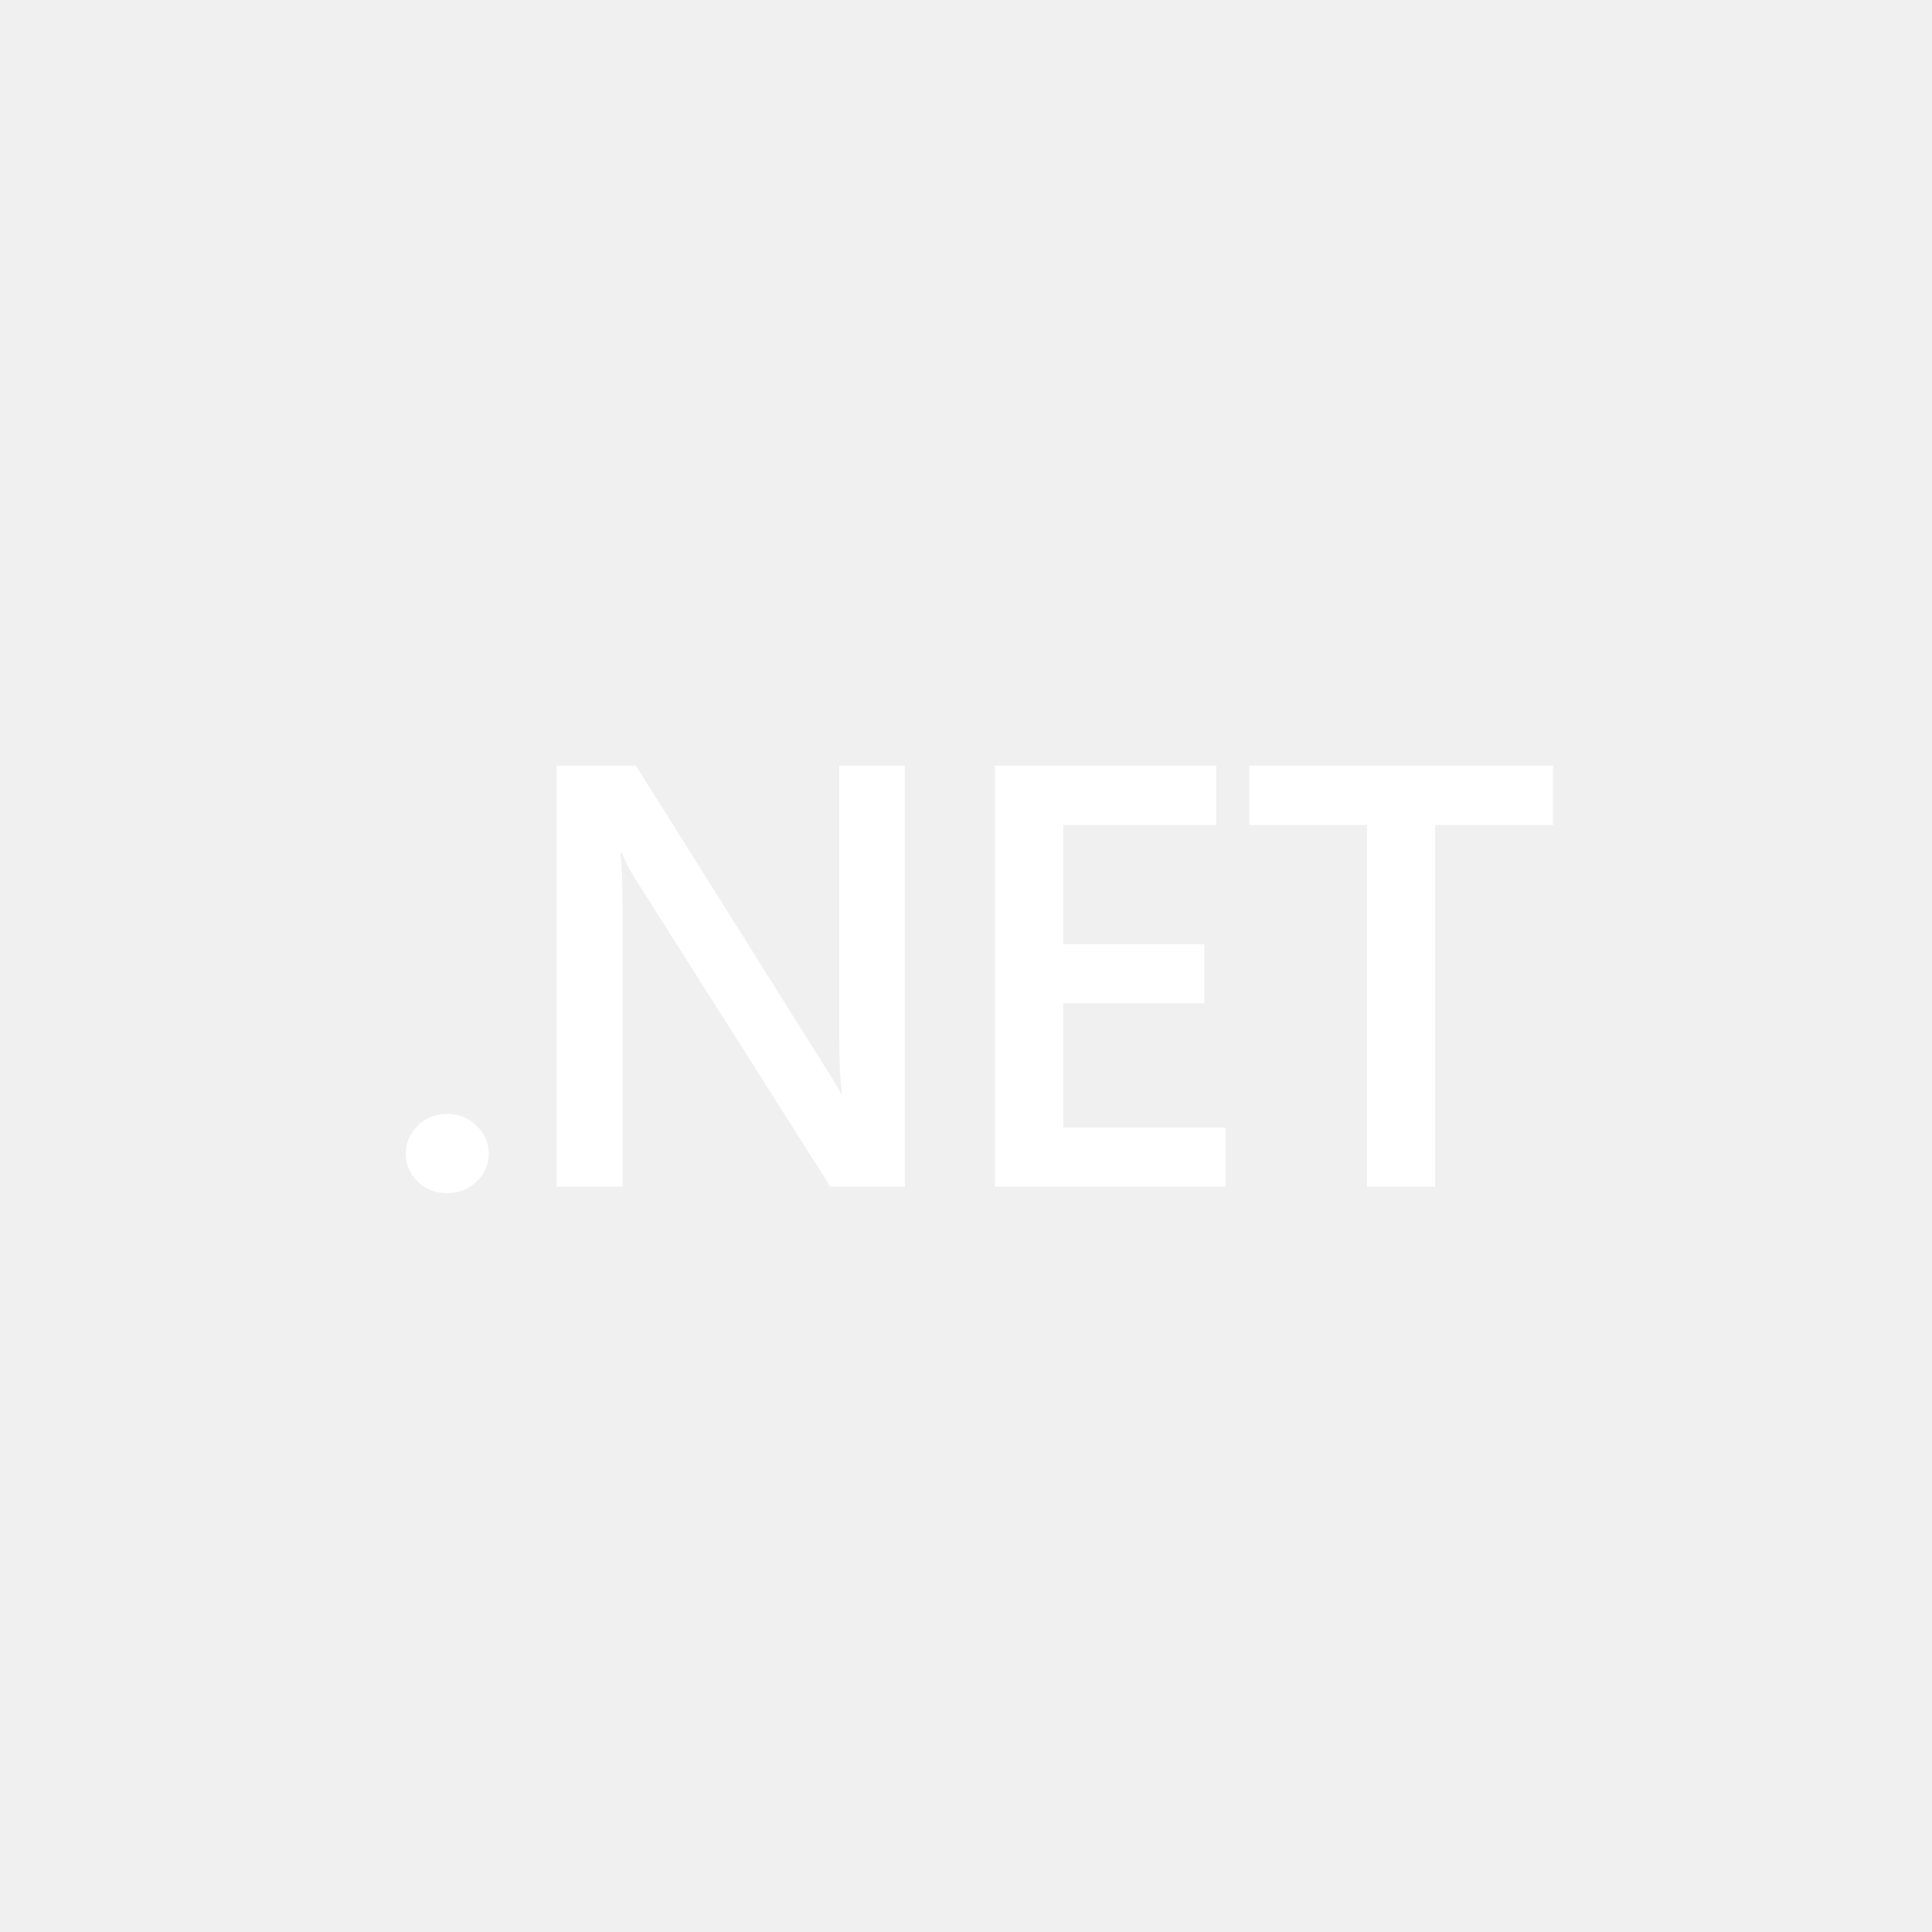
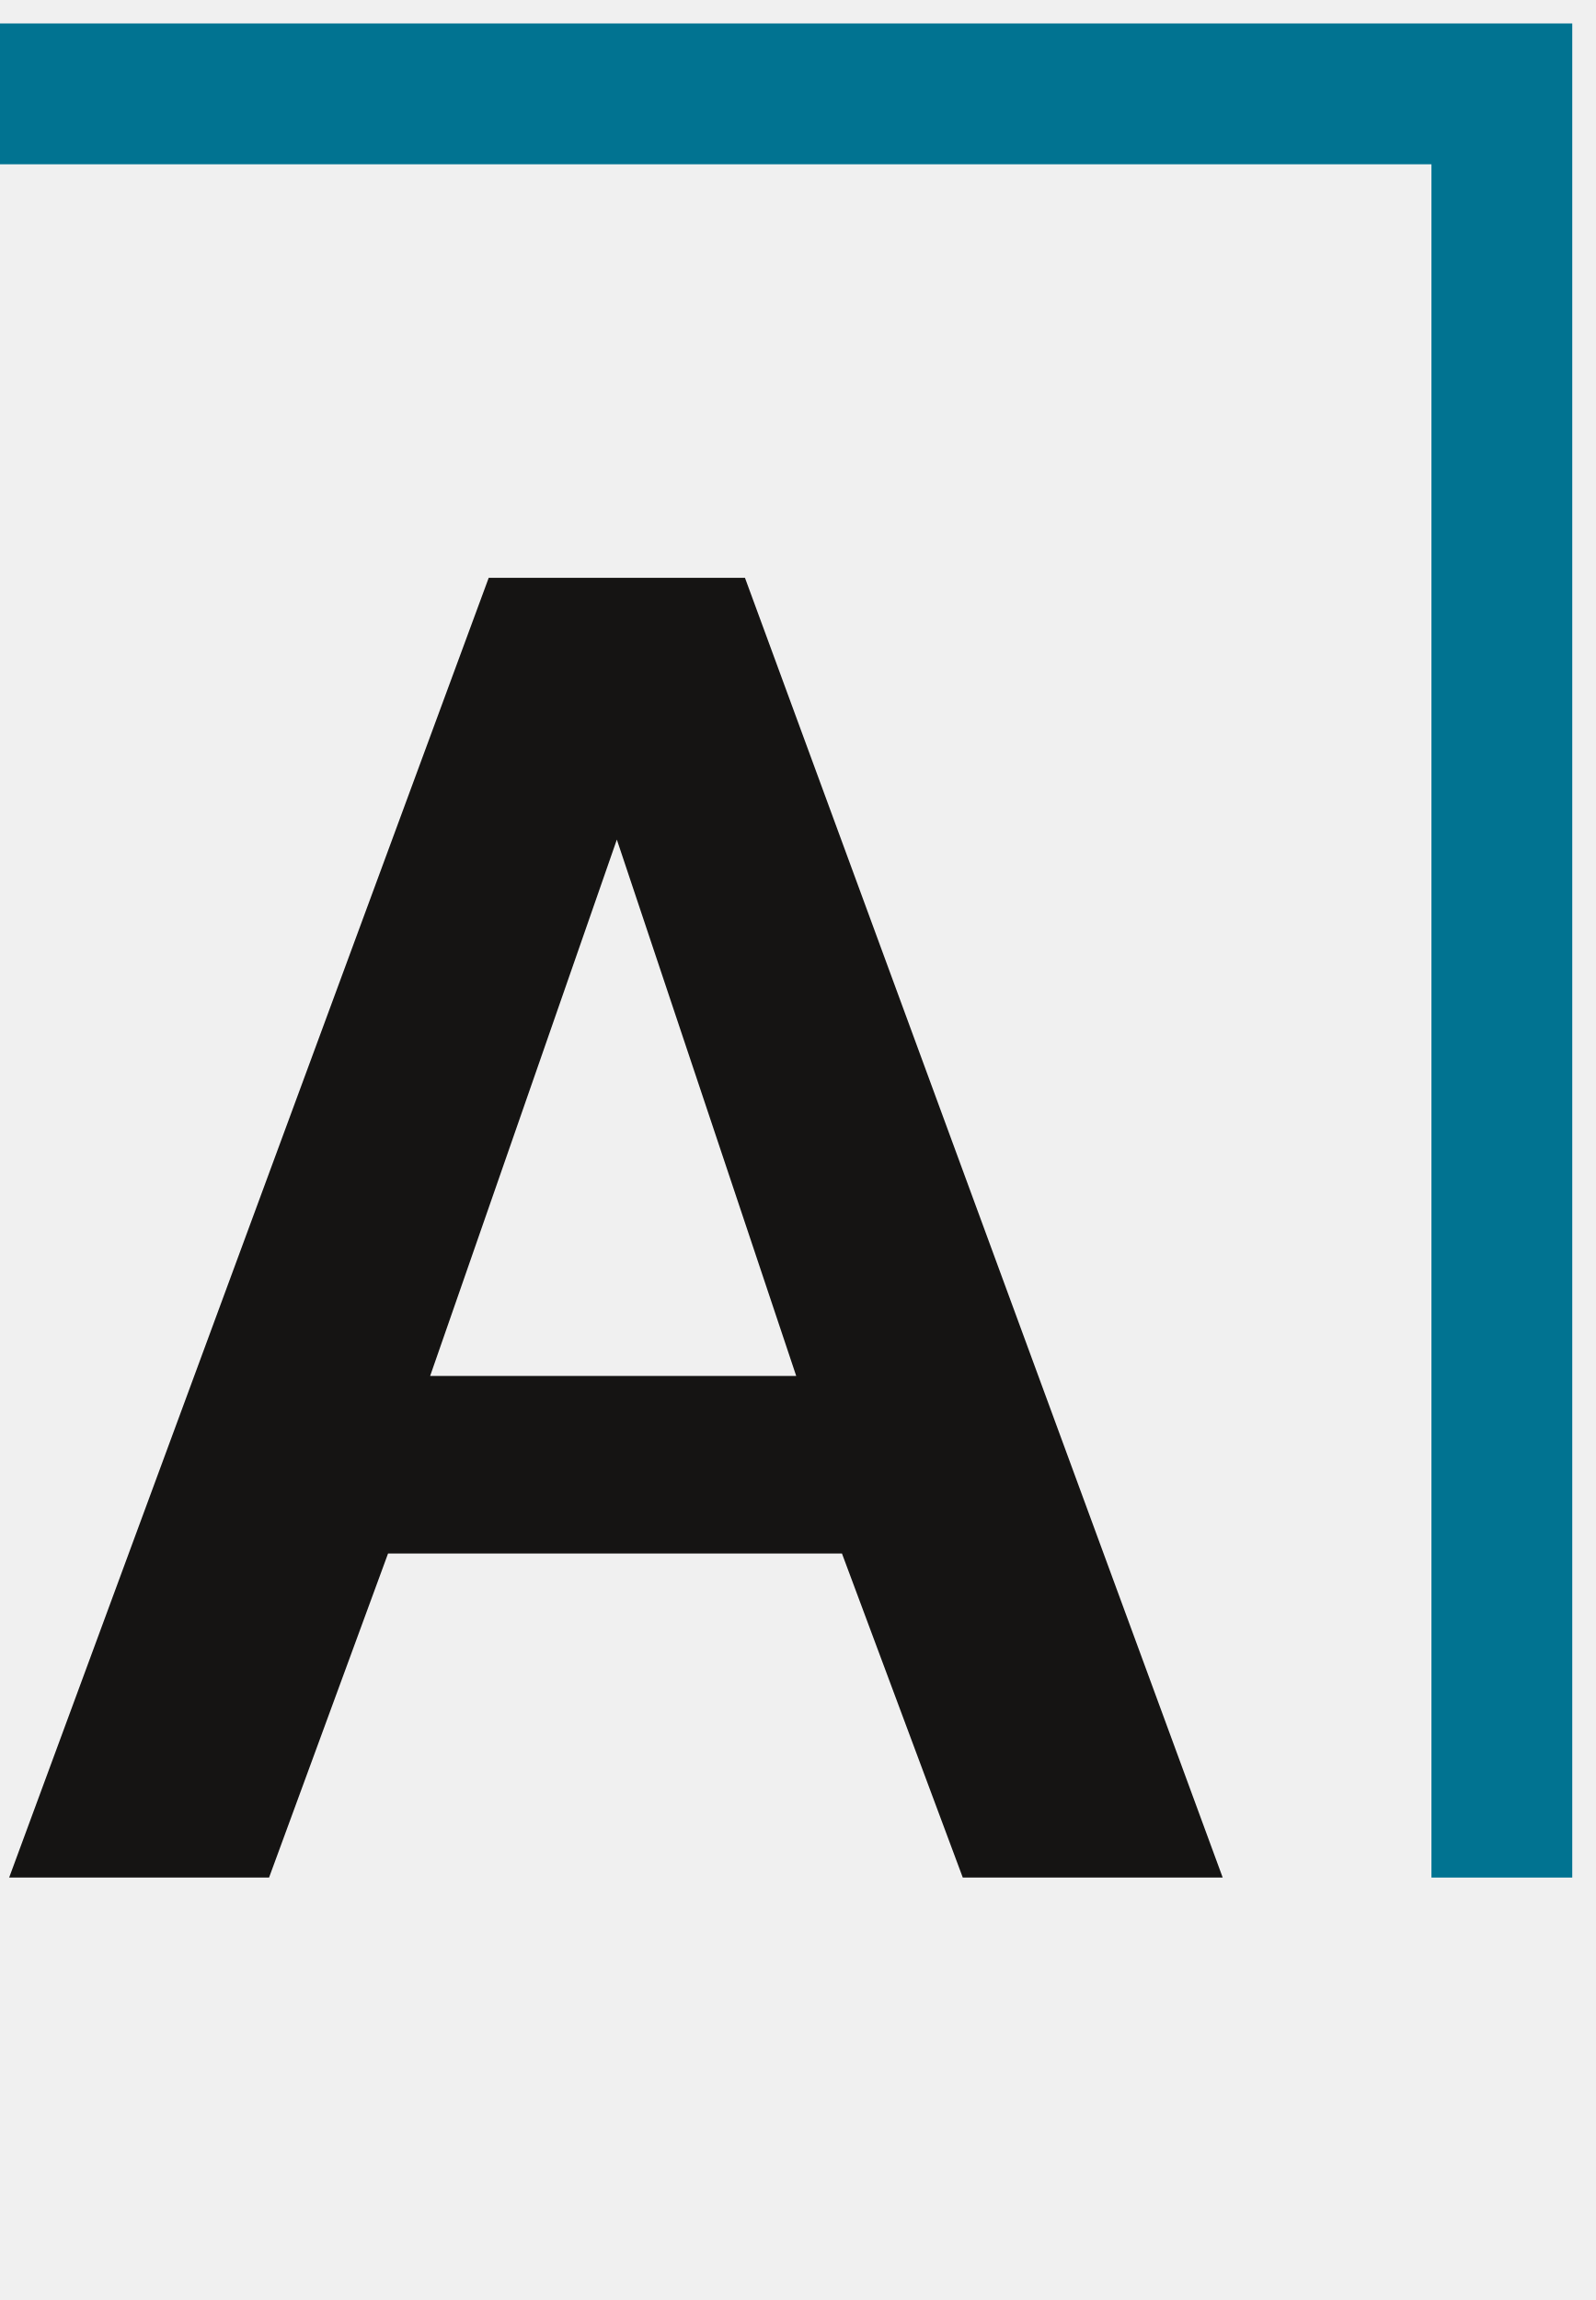
- <svg xmlns="http://www.w3.org/2000/svg" width="456" height="456" viewBox="0 0 456 456" version="1.1" xml:space="preserve" style="fill-rule:evenodd;clip-rule:evenodd;stroke-linejoin:round;stroke-miterlimit:2;">
-   <path d="m 105.5,281.609 c -2.703,0 -5.001,-0.9 -6.893,-2.702 -1.892,-1.848 -2.838,-4.042 -2.838,-6.582 0,-2.587 0.946,-4.804 2.838,-6.652 1.892,-1.848 4.19,-2.772 6.893,-2.772 2.748,0 5.068,0.924 6.96,2.772 1.937,1.848 2.906,4.064 2.906,6.652 0,2.54 -0.968,4.734 -2.906,6.582 -1.892,1.802 -4.212,2.702 -6.96,2.702 z" style="fill:#ffffff;fill-rule:nonzero;stroke-width:0.838" />
-   <path d="M 213.561,280.084 H 195.99 L 149.7,207.054 c -1.171,-1.848 -2.14,-3.765 -2.906,-5.751 h -0.406 c 0.361,2.125 0.541,6.675 0.541,13.65 v 65.132 h -15.543 v -99.36 h 18.719 l 44.737,71.298 c 1.892,2.957 3.109,4.989 3.649,6.098 h 0.27 c -0.45,-2.632 -0.676,-7.09 -0.676,-13.373 v -64.023 h 15.476 z" style="fill:#ffffff;fill-rule:nonzero;stroke-width:0.838" />
-   <path d="m 289.251,280.084 h -54.401 v -99.36 h 52.238 v 13.997 h -36.154 v 28.131 h 33.316 v 13.927 h -33.316 v 29.378 h 38.316 z" style="fill:#ffffff;fill-rule:nonzero;stroke-width:0.838" />
-   <path d="M 366.565,194.721 H 338.722 v 85.363 h -16.084 v -85.363 h -27.775 v -13.997 h 71.701 z" style="fill:#ffffff;fill-rule:nonzero;stroke-width:0.838" />
+ <svg xmlns="http://www.w3.org/2000/svg" width="34" height="49" viewBox="0 0 34 49" fill="none">
+   <path d="M10.413 12.31H15.873L26.052 40H20.514L17.94 33.097H8.268L5.733 40H0.195L10.413 12.31ZM16.965 29.314L13.143 17.887L9.165 29.314H16.965Z" fill="#151413" />
+   <path d="M0 2H32V40" stroke="#017391" stroke-width="3" />
</svg>
